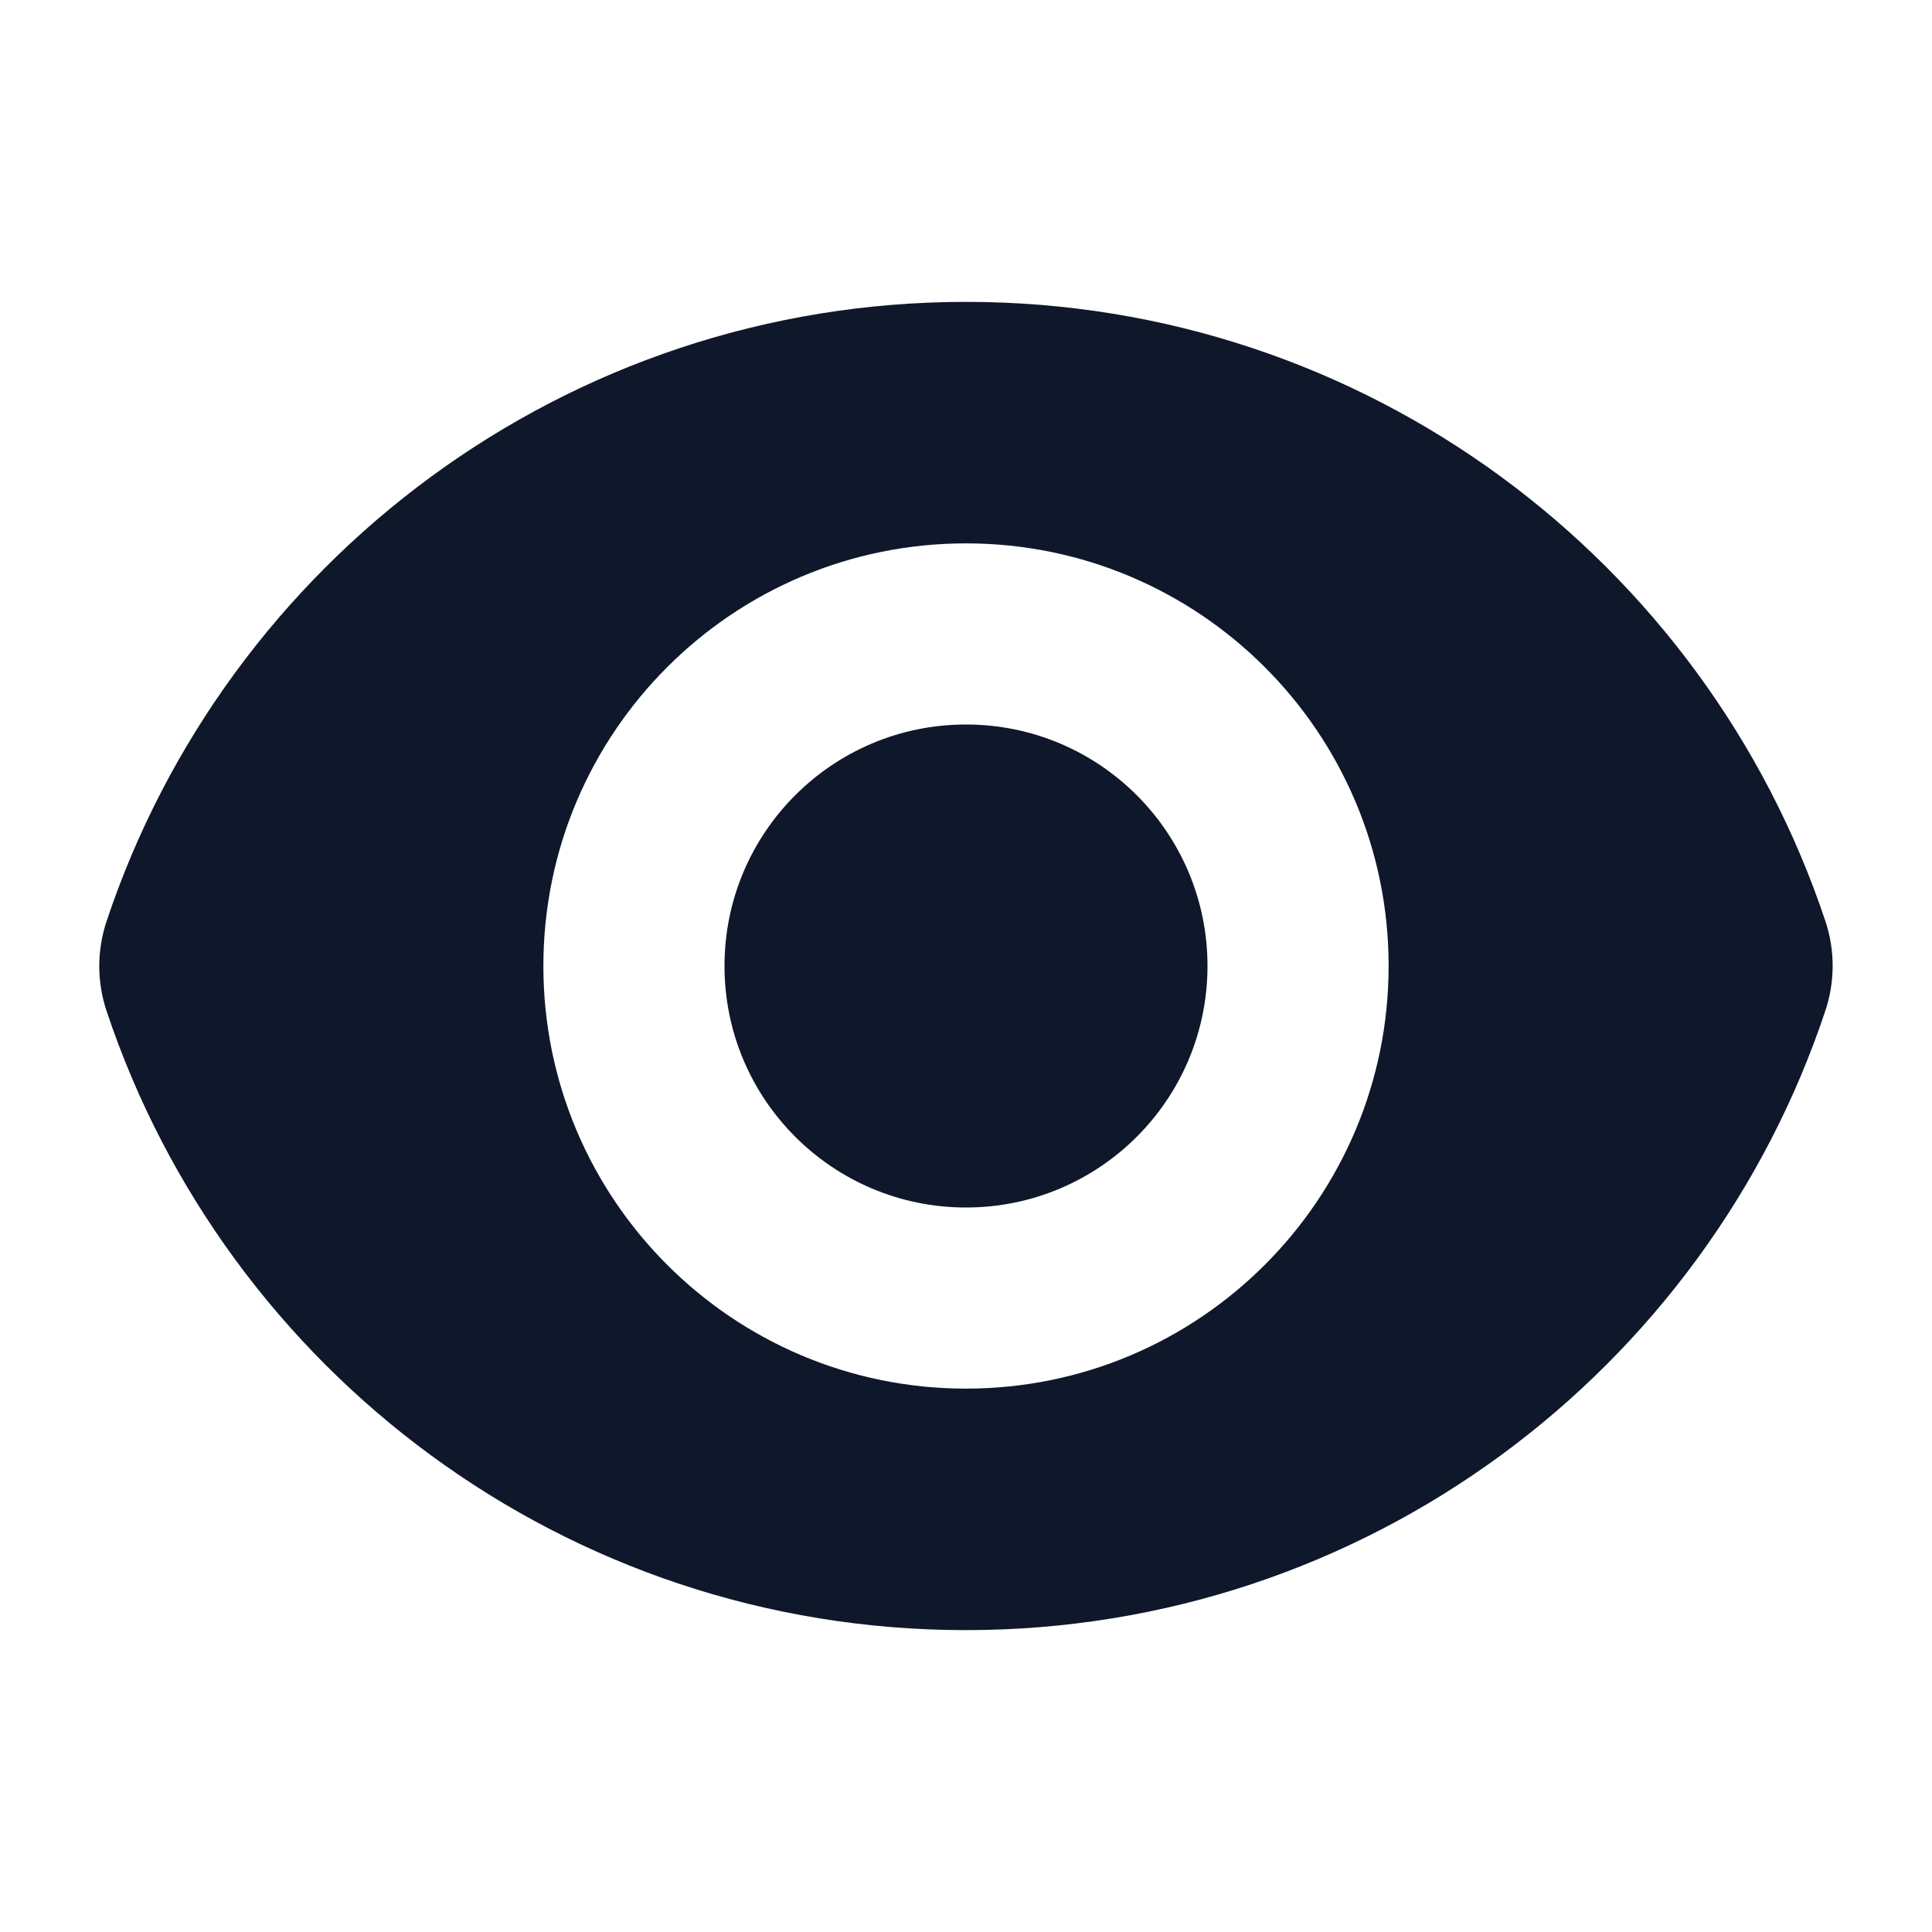
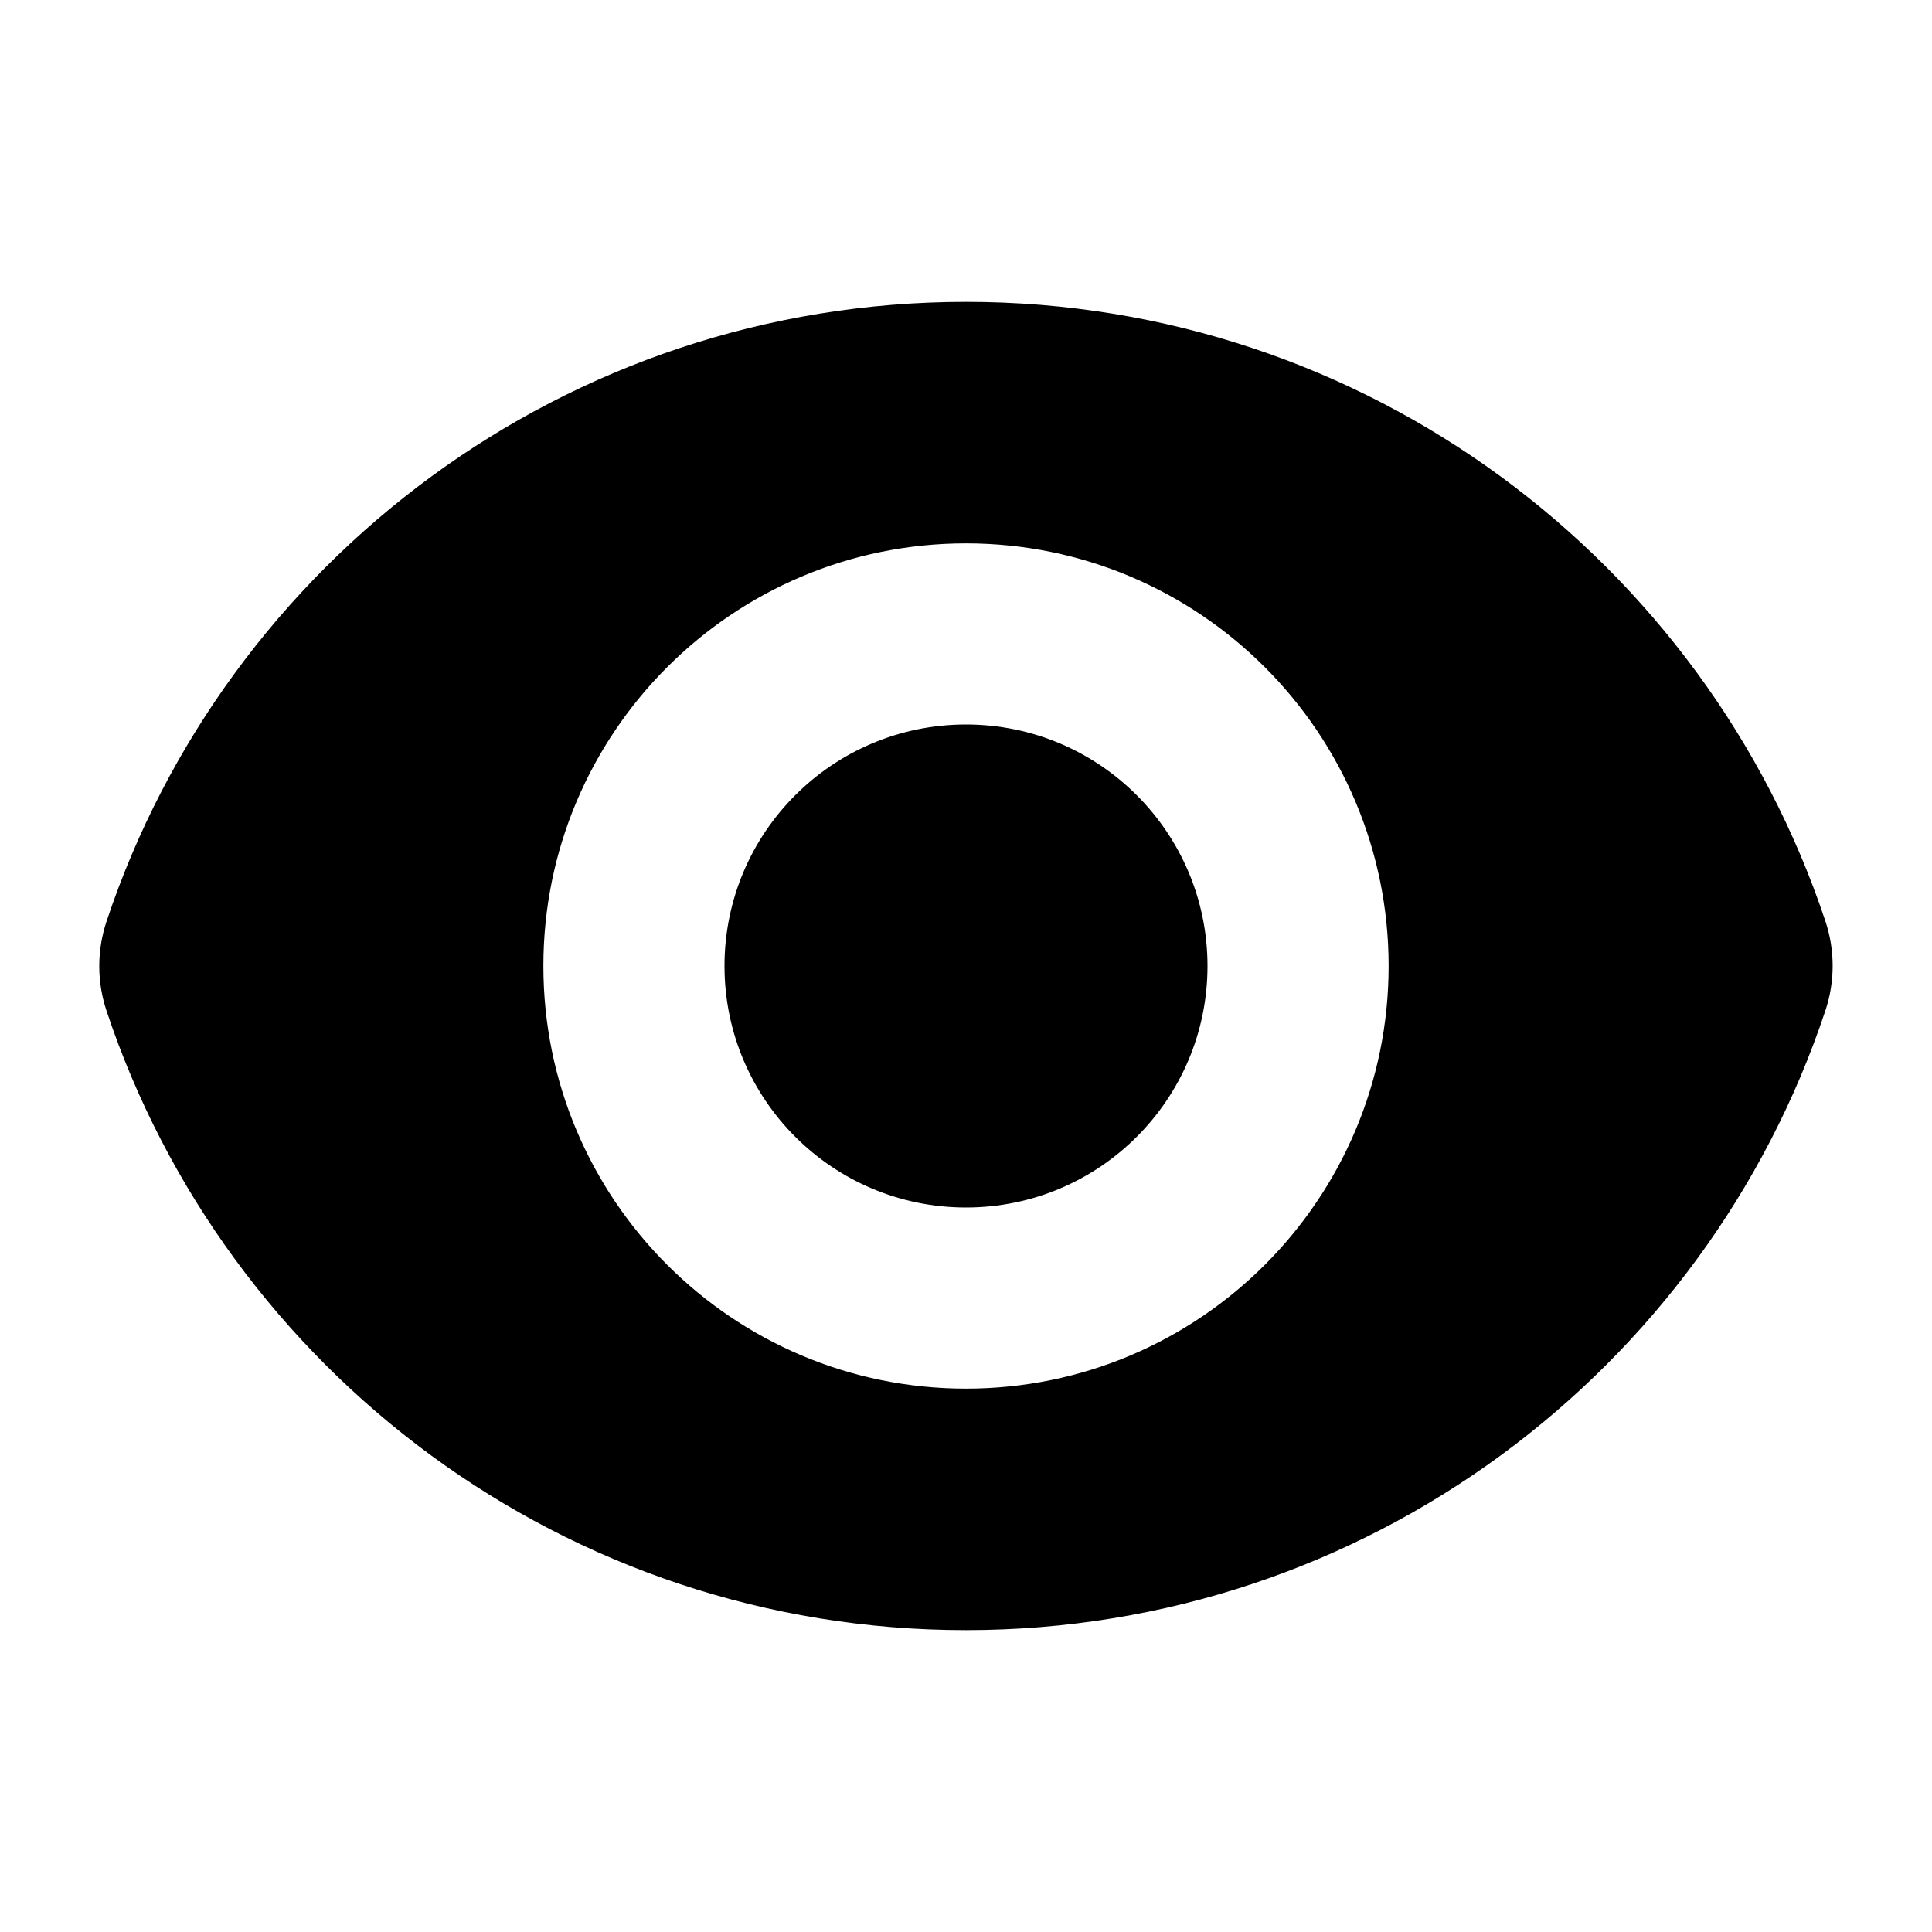
<svg xmlns="http://www.w3.org/2000/svg" width="24" height="24" viewBox="0 0 24 24" fill="none">
-   <path d="M12 15C13.657 15 15 13.657 15 12C15 10.343 13.657 9 12 9C10.343 9 9 10.343 9 12C9 13.657 10.343 15 12 15Z" fill="#0F172A" />
-   <path fill-rule="evenodd" clip-rule="evenodd" d="M1.323 11.447C2.811 6.976 7.028 3.75 12.001 3.75C16.971 3.75 21.186 6.973 22.675 11.441C22.796 11.802 22.796 12.192 22.676 12.553C21.189 17.024 16.971 20.25 11.999 20.25C7.028 20.25 2.813 17.027 1.324 12.559C1.203 12.198 1.203 11.808 1.323 11.447ZM17.25 12C17.25 14.899 14.899 17.25 12 17.25C9.101 17.25 6.75 14.899 6.75 12C6.75 9.101 9.101 6.75 12 6.75C14.899 6.75 17.25 9.101 17.25 12Z" fill="#0F172A" />
+   <path d="M12 15C13.657 15 15 13.657 15 12C15 10.343 13.657 9 12 9C10.343 9 9 10.343 9 12C9 13.657 10.343 15 12 15Z" fill="currentColor" />
+   <path fill-rule="evenodd" clip-rule="evenodd" d="M1.323 11.447C2.811 6.976 7.028 3.75 12.001 3.75C16.971 3.75 21.186 6.973 22.675 11.441C22.796 11.802 22.796 12.192 22.676 12.553C21.189 17.024 16.971 20.25 11.999 20.25C7.028 20.25 2.813 17.027 1.324 12.559C1.203 12.198 1.203 11.808 1.323 11.447ZM17.25 12C17.25 14.899 14.899 17.25 12 17.25C9.101 17.25 6.75 14.899 6.75 12C6.75 9.101 9.101 6.75 12 6.75C14.899 6.75 17.25 9.101 17.25 12Z" fill="currentColor" />
</svg>
